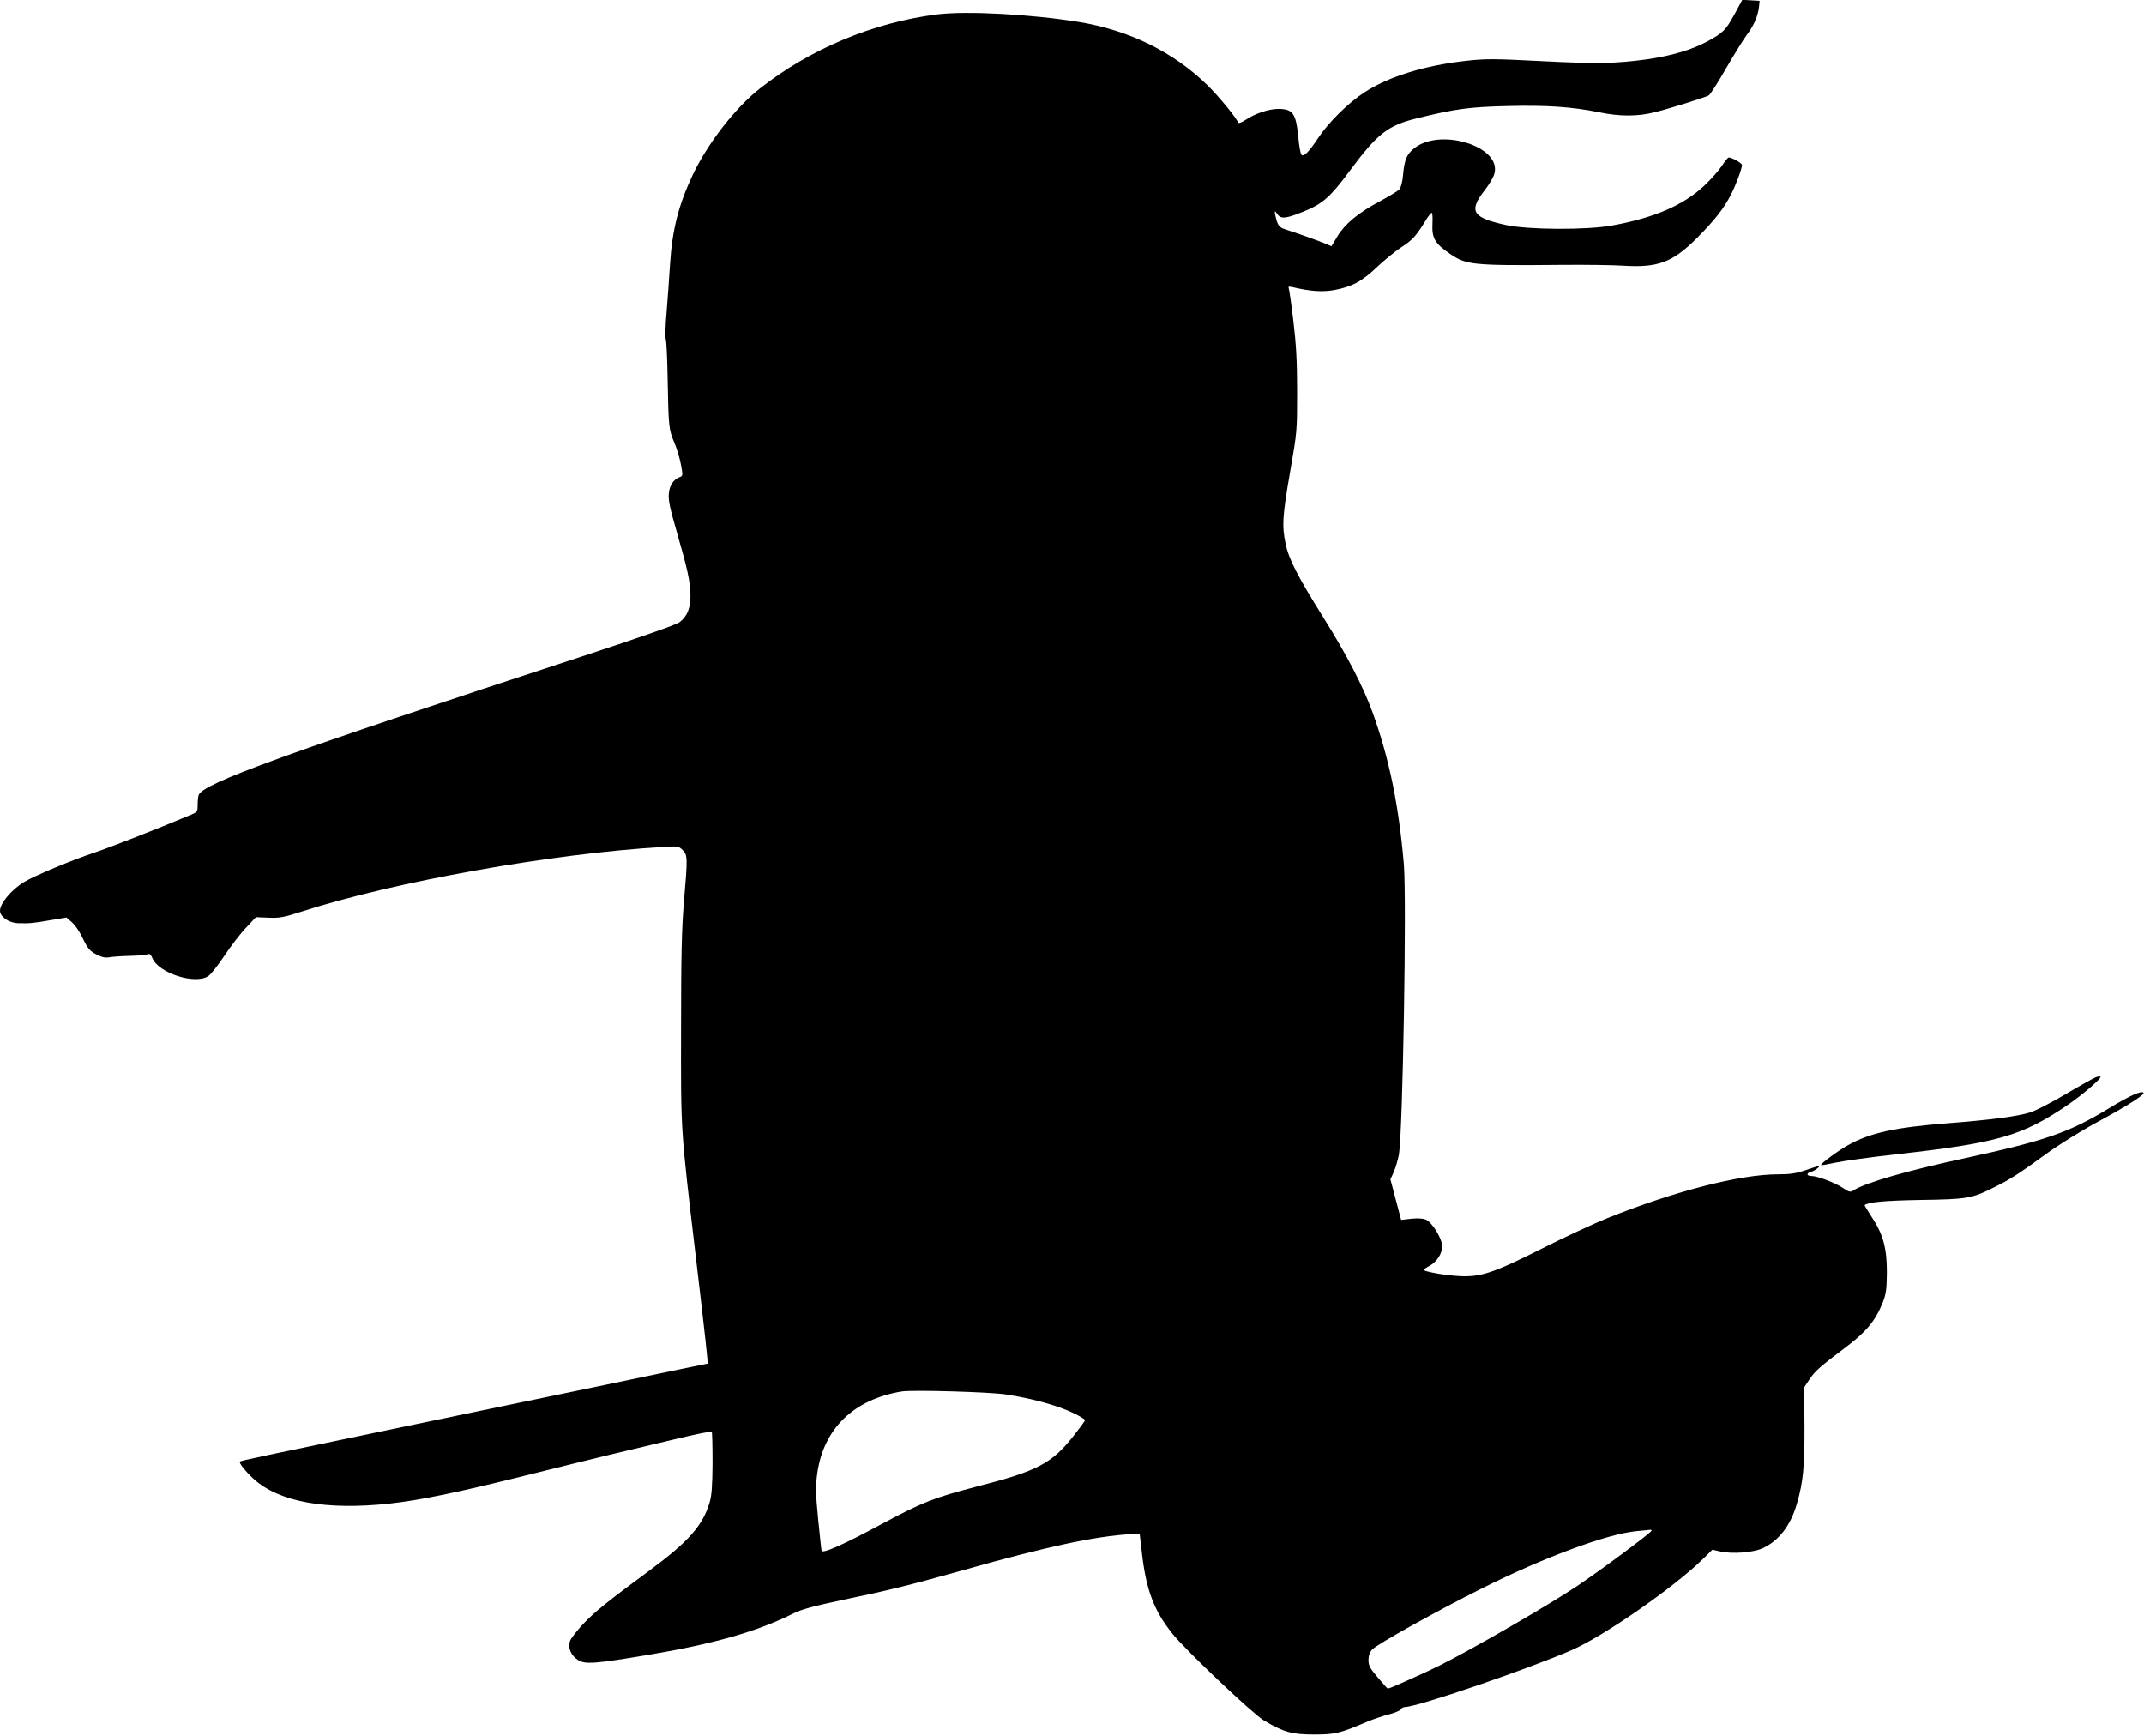
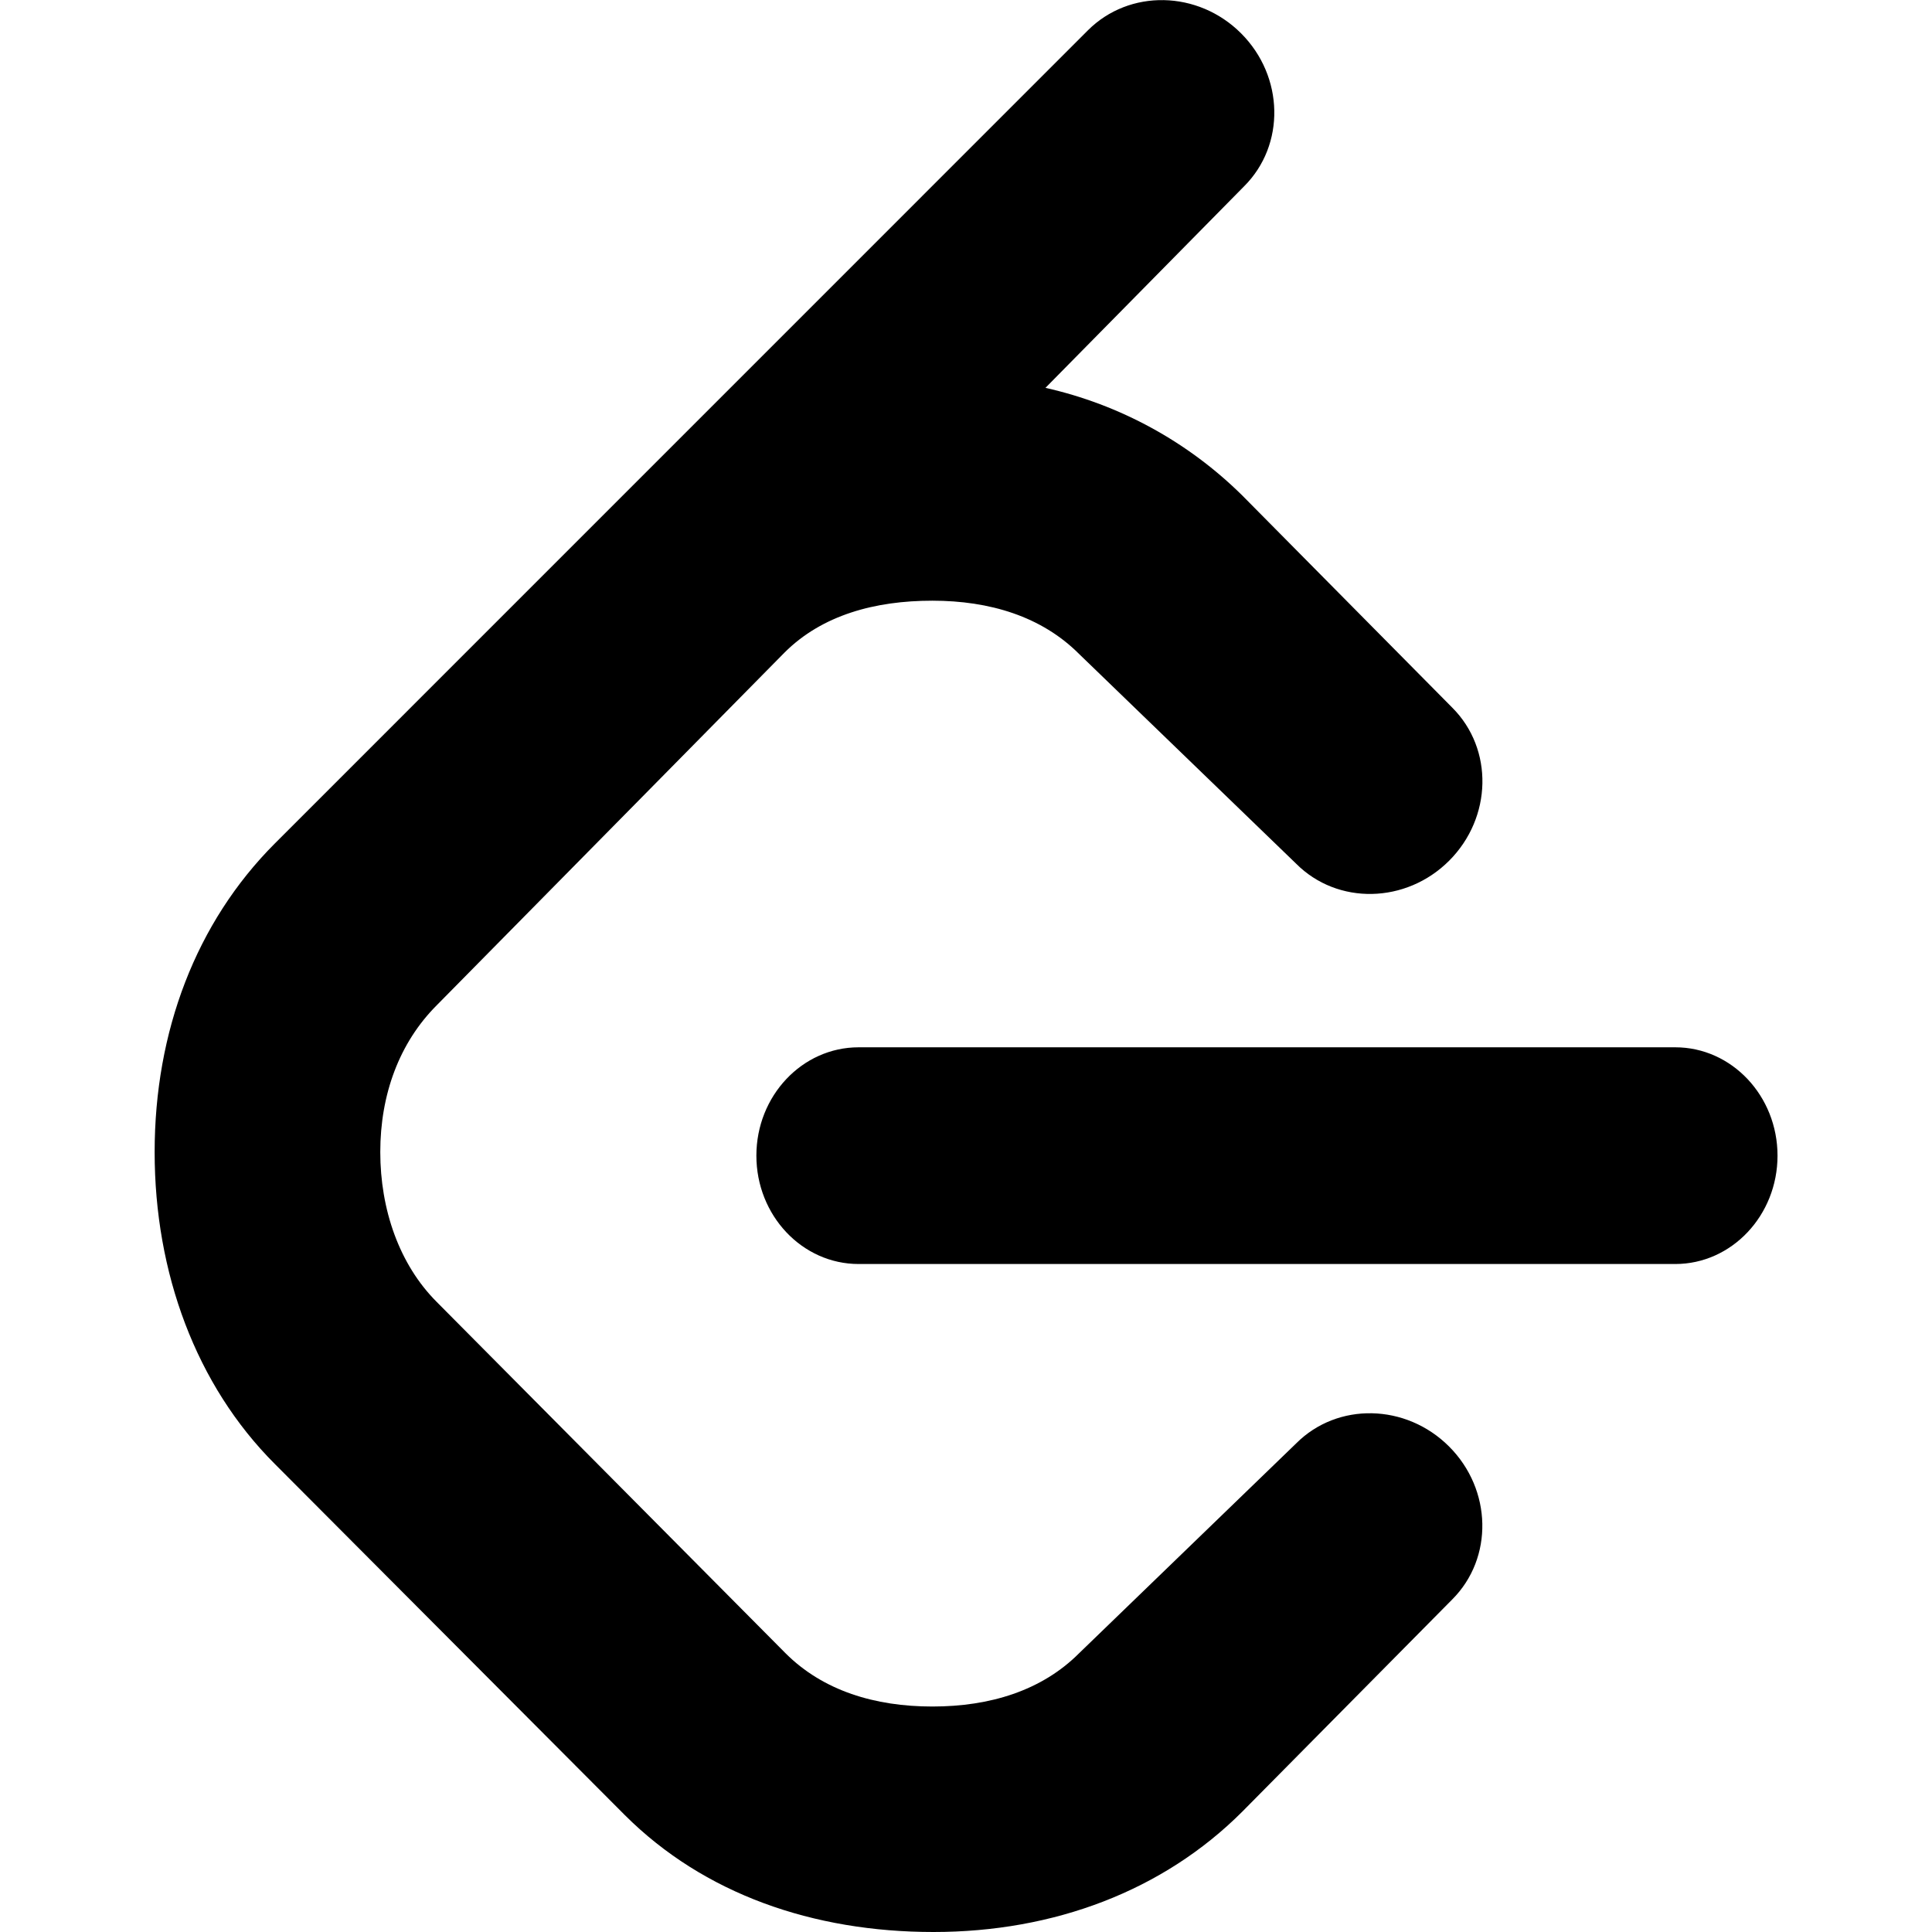
- <svg xmlns="http://www.w3.org/2000/svg" version="1.0" width="1280pt" height="1036pt" viewBox="0 0 1280 1036" preserveAspectRatio="xMidYMid meet">
-   <g transform="translate(0,1036) scale(0.1,-0.1)" fill="#000000" stroke="none">
-     <path d="M10357 10278 c-54 -99 -69 -114 -167 -167 -92 -49 -212 -84 -356 -105 -190 -26 -299 -28 -631 -11 -294 15 -333 15 -457 1 -246 -28 -460 -95 -601 -188 -97 -63 -215 -180 -276 -273 -55 -82 -85 -113 -99 -99 -6 6 -14 53 -19 106 -14 141 -32 167 -118 168 -58 0 -142 -28 -199 -67 -21 -14 -40 -21 -42 -15 -9 27 -114 155 -182 222 -204 200 -467 329 -770 379 -284 46 -671 67 -845 45 -382 -48 -761 -207 -1062 -445 -147 -117 -307 -324 -397 -512 -85 -180 -123 -329 -136 -537 -5 -85 -15 -217 -21 -292 -7 -75 -8 -145 -4 -155 4 -10 9 -117 11 -238 5 -280 7 -300 39 -375 15 -35 33 -94 40 -132 13 -68 12 -69 -9 -77 -37 -15 -59 -49 -63 -98 -4 -37 7 -89 46 -223 67 -233 81 -299 83 -378 2 -79 -18 -131 -66 -167 -19 -14 -238 -91 -571 -200 -1776 -581 -2272 -760 -2299 -831 -3 -8 -6 -35 -6 -58 0 -43 -1 -44 -53 -65 -185 -78 -469 -189 -567 -222 -125 -41 -350 -135 -414 -173 -76 -45 -146 -128 -146 -173 0 -35 54 -73 108 -74 70 -2 88 0 193 18 l96 16 33 -29 c18 -16 45 -55 60 -87 35 -72 45 -84 92 -108 28 -14 49 -18 74 -13 19 3 74 7 122 8 48 1 94 5 103 9 12 6 19 0 29 -23 37 -89 254 -159 333 -107 15 9 58 64 97 122 38 57 96 133 129 167 l59 63 74 -3 c64 -3 89 1 198 36 553 179 1501 348 2158 386 89 6 94 5 118 -19 29 -30 30 -42 7 -310 -13 -156 -17 -321 -17 -755 -1 -624 -4 -584 89 -1370 58 -492 73 -630 69 -630 -2 0 -274 -56 -606 -126 -332 -69 -884 -183 -1228 -255 -826 -172 -953 -198 -958 -204 -7 -7 34 -59 81 -102 151 -139 435 -190 817 -148 181 20 410 68 795 164 176 44 408 101 515 127 107 25 287 68 399 95 112 27 207 46 210 43 3 -3 5 -87 5 -187 -1 -137 -5 -196 -18 -237 -40 -136 -127 -234 -356 -403 -255 -189 -328 -247 -398 -321 -38 -40 -74 -86 -79 -103 -14 -40 6 -86 49 -113 42 -26 99 -22 416 31 394 66 658 141 873 250 45 22 122 43 293 79 279 58 402 89 727 180 485 137 778 200 989 212 l54 3 13 -112 c25 -221 71 -346 181 -483 81 -102 476 -476 546 -519 119 -71 169 -85 301 -85 127 0 155 7 321 78 34 14 90 33 125 42 35 9 68 22 72 30 4 8 15 14 24 14 74 0 738 227 999 341 191 84 602 369 778 540 l59 58 50 -11 c71 -15 192 -6 248 19 98 44 169 135 207 268 37 127 46 220 45 462 l-2 231 31 47 c34 51 60 74 223 197 119 90 173 156 216 265 19 49 23 77 24 178 0 144 -22 227 -91 331 -24 37 -43 68 -42 70 21 18 116 27 333 31 279 4 308 9 437 74 98 48 151 82 314 201 74 54 209 138 311 193 177 96 280 162 270 172 -14 13 -79 -16 -200 -89 -244 -149 -381 -196 -872 -303 -339 -73 -591 -146 -660 -191 -18 -12 -26 -10 -60 13 -46 32 -155 73 -190 73 -32 0 -32 18 0 26 20 5 57 34 43 34 -2 0 -38 -11 -78 -25 -57 -20 -94 -25 -166 -25 -225 0 -618 -101 -1019 -262 -82 -33 -260 -116 -395 -184 -286 -144 -364 -170 -495 -161 -84 5 -205 27 -205 37 0 3 16 14 35 24 44 24 75 73 75 117 0 44 -59 141 -96 158 -18 8 -49 10 -88 6 l-61 -7 -32 121 -32 121 21 46 c11 26 24 72 30 103 23 137 47 1530 29 1736 -31 355 -88 630 -187 904 -56 154 -153 341 -292 563 -155 248 -208 350 -227 443 -22 106 -19 164 27 427 42 241 42 245 42 483 0 185 -6 282 -23 424 -12 102 -25 189 -28 194 -4 6 6 7 23 3 105 -25 177 -30 247 -18 106 19 168 52 256 136 42 40 108 94 147 120 68 44 88 66 148 164 14 23 30 42 34 42 4 0 6 -30 4 -67 -4 -85 15 -117 106 -179 96 -66 137 -70 676 -65 137 1 297 -1 355 -5 211 -13 297 19 447 170 100 101 158 174 199 256 29 56 65 154 65 175 0 11 -60 45 -79 45 -5 0 -23 -22 -41 -50 -18 -27 -66 -82 -108 -121 -122 -114 -298 -190 -547 -235 -151 -28 -504 -26 -635 3 -201 44 -224 82 -125 209 25 32 50 74 56 95 50 166 -332 283 -485 148 -39 -34 -52 -66 -60 -158 -3 -36 -13 -72 -21 -81 -9 -10 -61 -41 -116 -71 -131 -70 -208 -134 -254 -209 l-36 -60 -37 16 c-35 15 -170 63 -239 85 -36 11 -47 26 -58 79 -7 34 -6 35 10 13 22 -32 50 -29 157 14 114 46 160 86 276 243 166 223 227 271 402 314 227 56 315 68 541 73 233 6 388 -5 545 -37 124 -26 234 -26 337 1 92 23 292 86 318 99 9 5 56 78 104 162 48 83 105 175 126 203 41 54 65 112 71 167 l3 33 -51 3 -52 3 -45 -83z m-4352 -8242 c210 -32 391 -91 474 -152 1 -2 -27 -41 -64 -88 -134 -172 -216 -216 -588 -311 -253 -66 -319 -92 -564 -223 -226 -122 -352 -178 -358 -159 -2 6 -11 94 -21 193 -15 152 -15 195 -5 267 37 269 218 444 506 491 65 10 522 -3 620 -18z m3855 -813 c0 -11 -303 -236 -445 -331 -170 -114 -626 -377 -820 -474 -86 -43 -298 -138 -309 -138 -3 0 -30 30 -60 66 -47 55 -56 71 -56 104 0 26 7 47 23 64 25 29 393 234 650 362 369 186 754 328 927 344 41 4 78 8 83 8 4 1 7 -1 7 -5z" />
-     <path d="M12511 3929 c-14 -6 -94 -50 -178 -100 -84 -50 -181 -100 -214 -110 -75 -23 -231 -44 -489 -64 -319 -25 -464 -57 -597 -131 -60 -33 -168 -113 -161 -119 2 -2 41 5 88 15 47 10 211 33 365 50 600 67 747 109 1016 292 89 60 208 162 199 171 -3 2 -16 1 -29 -4z" />
-   </g>
+ <svg xmlns="http://www.w3.org/2000/svg" fill="#000000" width="800px" height="800px" viewBox="0 0 24 24" role="img">
+   <path d="M16.102 17.93l-2.697 2.607c-.466.467-1.111.662-1.823.662s-1.357-.195-1.824-.662l-4.332-4.363c-.467-.467-.702-1.15-.702-1.863s.235-1.357.702-1.824l4.319-4.38c.467-.467 1.125-.645 1.837-.645s1.357.195 1.823.662l2.697 2.606c.514.515 1.365.497 1.9-.038.535-.536.553-1.387.039-1.901l-2.609-2.636a5.055 5.055 0 0 0-2.445-1.337l2.467-2.503c.516-.514.498-1.366-.037-1.901-.535-.535-1.387-.552-1.902-.038l-10.1 10.101c-.981.982-1.494 2.337-1.494 3.835 0 1.498.513 2.895 1.494 3.875l4.347 4.361c.981.979 2.337 1.452 3.834 1.452s2.853-.512 3.835-1.494l2.609-2.637c.514-.514.496-1.365-.039-1.9s-1.386-.553-1.899-.039zM20.811 13.01H10.666c-.702 0-1.27.604-1.27 1.346s.568 1.346 1.27 1.346h10.145c.701 0 1.27-.604 1.27-1.346s-.569-1.346-1.27-1.346z" />
</svg>
